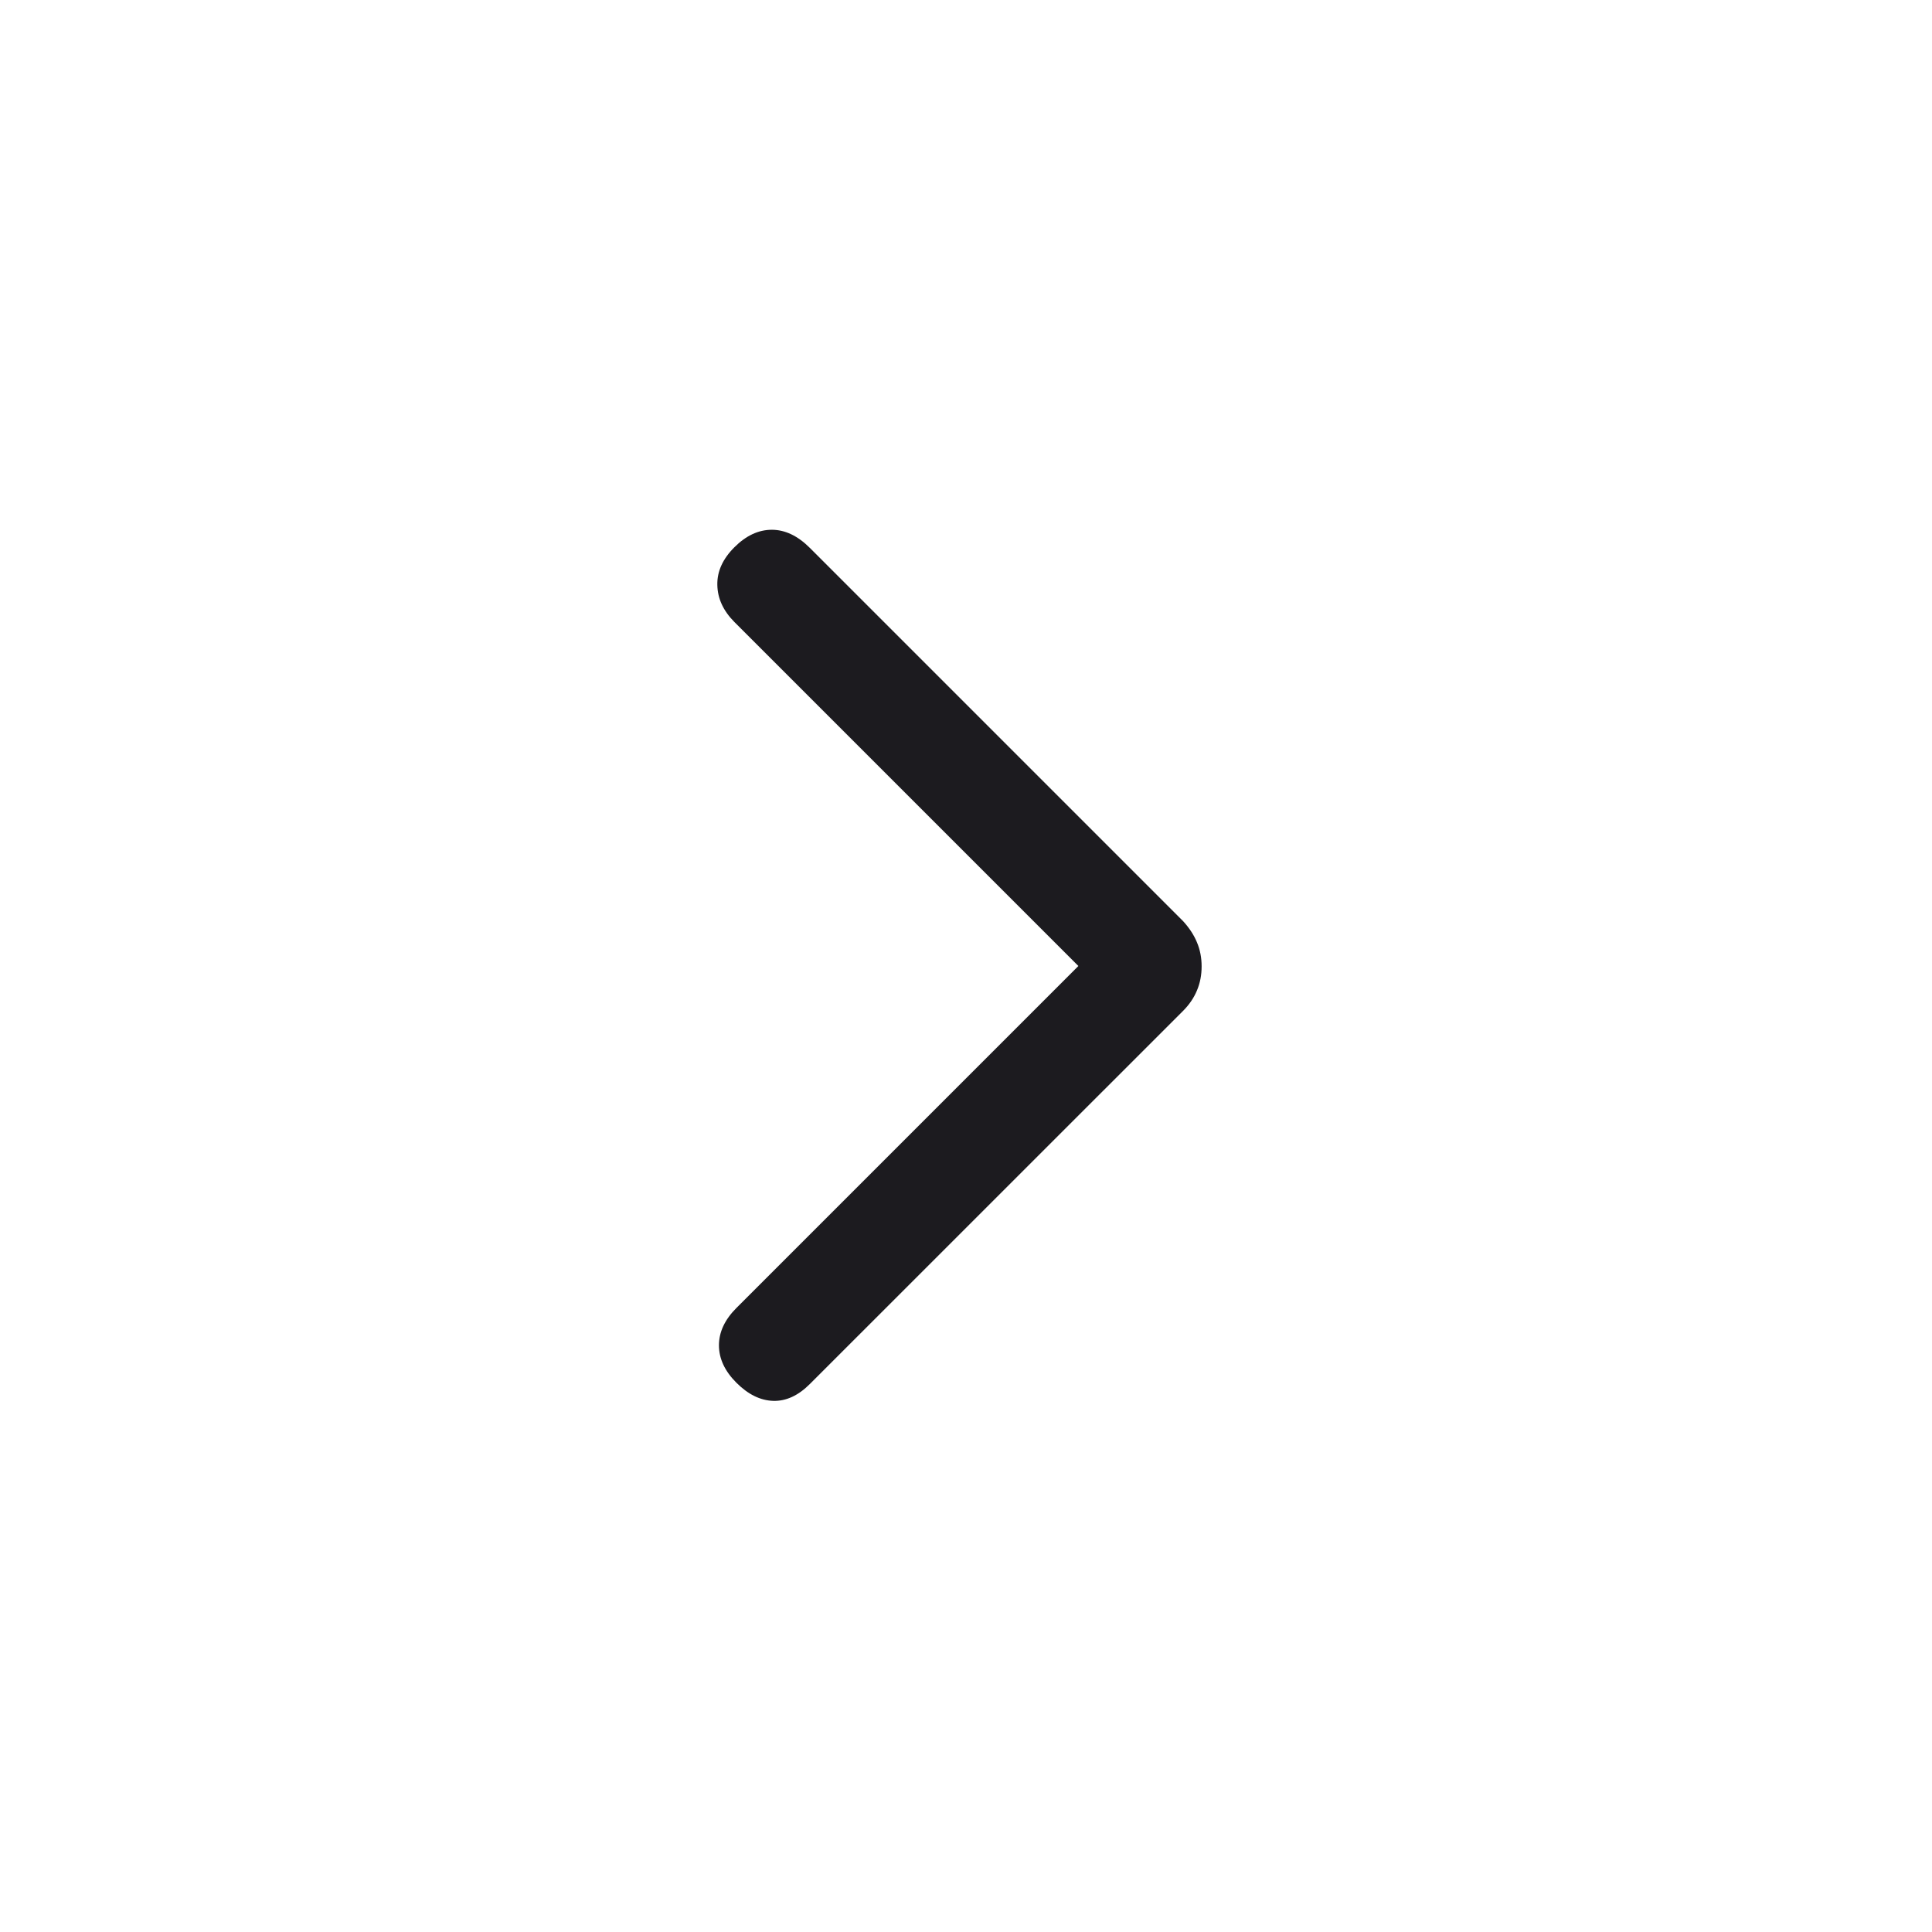
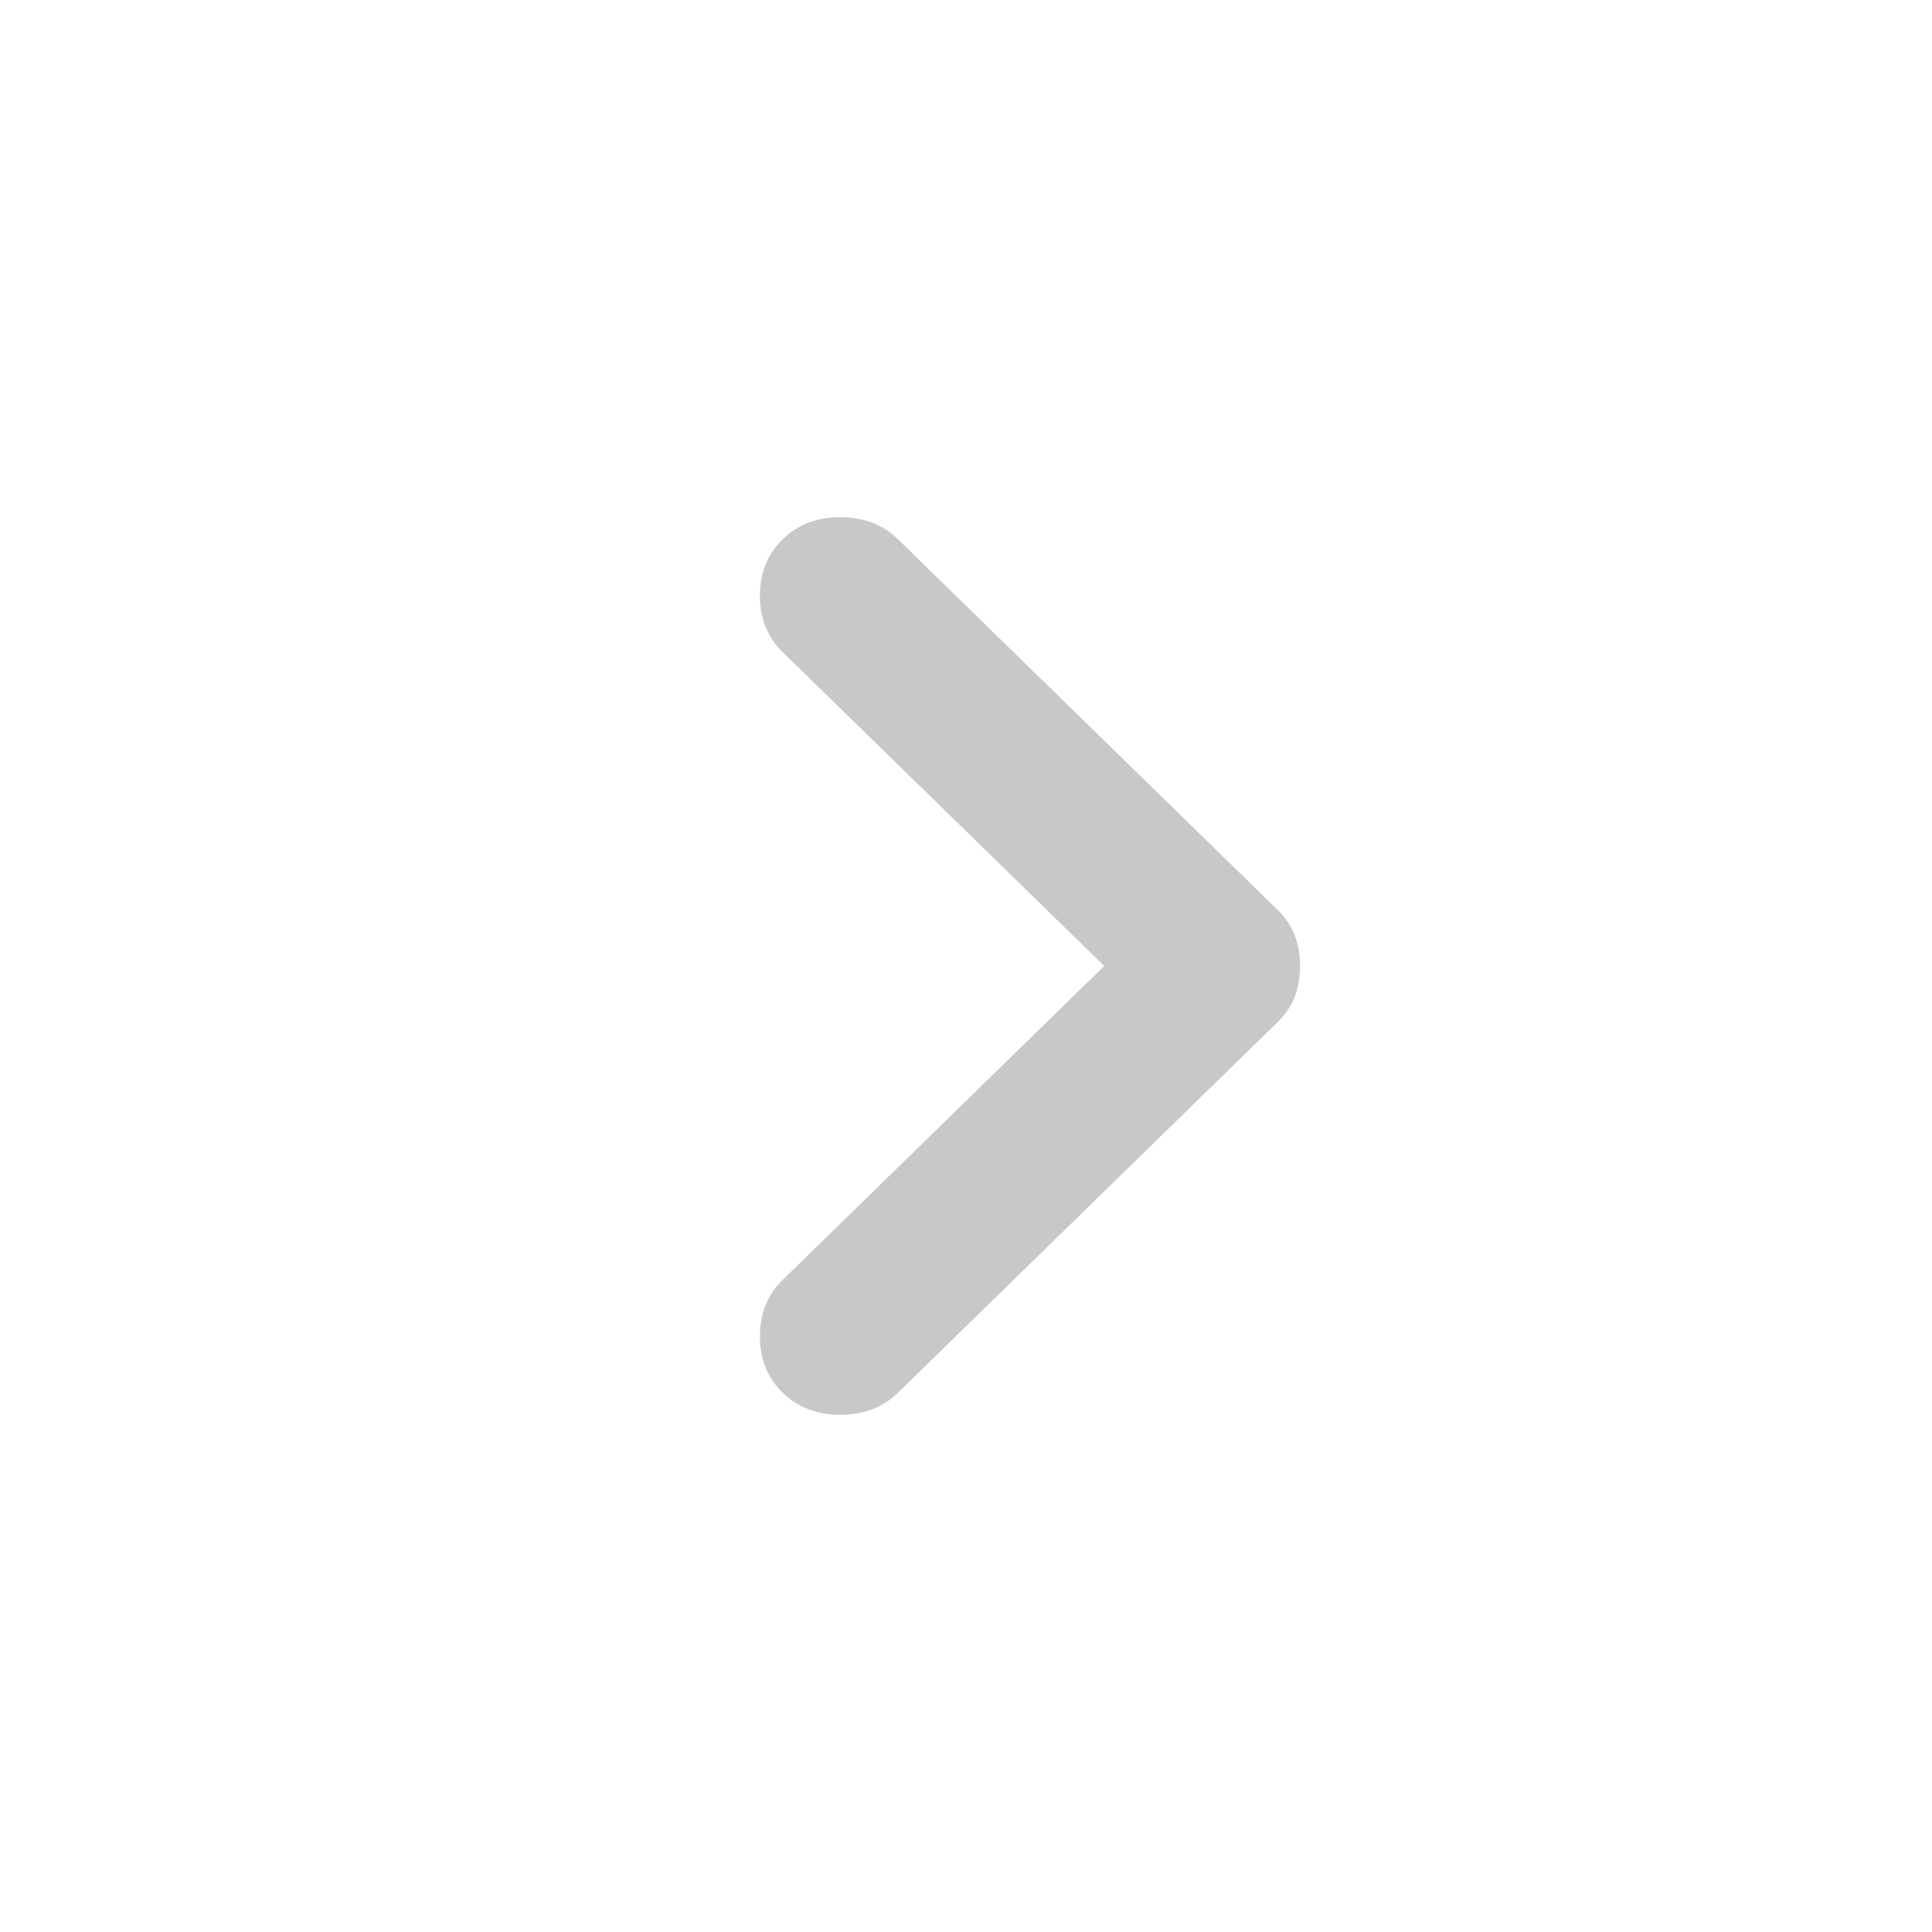
<svg xmlns="http://www.w3.org/2000/svg" width="24" height="24" viewBox="0 0 24 24" fill="none">
-   <mask id="mask0_64_6610" style="mask-type:alpha" maskUnits="userSpaceOnUse" x="0" y="0" width="24" height="24">
-     <rect width="24" height="24" fill="#D9D9D9" />
+   <mask id="mask0_331_4420" style="mask-type:alpha" maskUnits="userSpaceOnUse" x="0" y="0" width="24" height="24">
+     <rect width="24" height="24" transform="matrix(-1 0 0 1 24 0)" fill="#D9D9D9" />
  </mask>
-   <g mask="url(#mask0_64_6610)">
-     <path d="M13.396 12L9.123 7.727C8.985 7.588 8.914 7.435 8.911 7.267C8.907 7.099 8.978 6.943 9.123 6.798C9.268 6.653 9.423 6.581 9.588 6.581C9.752 6.581 9.91 6.656 10.06 6.806L14.696 11.442C14.773 11.526 14.831 11.614 14.869 11.706C14.908 11.798 14.927 11.898 14.927 12.005C14.927 12.112 14.908 12.212 14.869 12.304C14.831 12.396 14.773 12.481 14.696 12.558L10.06 17.193C9.916 17.337 9.764 17.407 9.605 17.402C9.445 17.397 9.293 17.322 9.148 17.177C9.003 17.032 8.931 16.877 8.931 16.712C8.931 16.548 9.003 16.393 9.148 16.248L13.396 12Z" fill="#1C1B1F" />
+   <g mask="url(#mask0_331_4420)">
+     <path d="M13.717 12L9.722 15.9C9.534 16.083 9.44 16.317 9.44 16.6C9.44 16.883 9.534 17.116 9.722 17.3C9.91 17.483 10.149 17.575 10.439 17.575C10.729 17.575 10.968 17.483 11.156 17.3L15.868 12.7C15.971 12.6 16.043 12.492 16.086 12.375C16.129 12.258 16.15 12.133 16.15 12C16.15 11.867 16.129 11.742 16.086 11.625C16.043 11.508 15.971 11.4 15.868 11.3L11.156 6.7C10.968 6.516 10.729 6.425 10.439 6.425C10.149 6.425 9.91 6.516 9.722 6.7C9.534 6.883 9.44 7.116 9.44 7.4C9.44 7.683 9.534 7.916 9.722 8.1L13.717 12Z" fill="#C8C8C8" />
  </g>
</svg>
